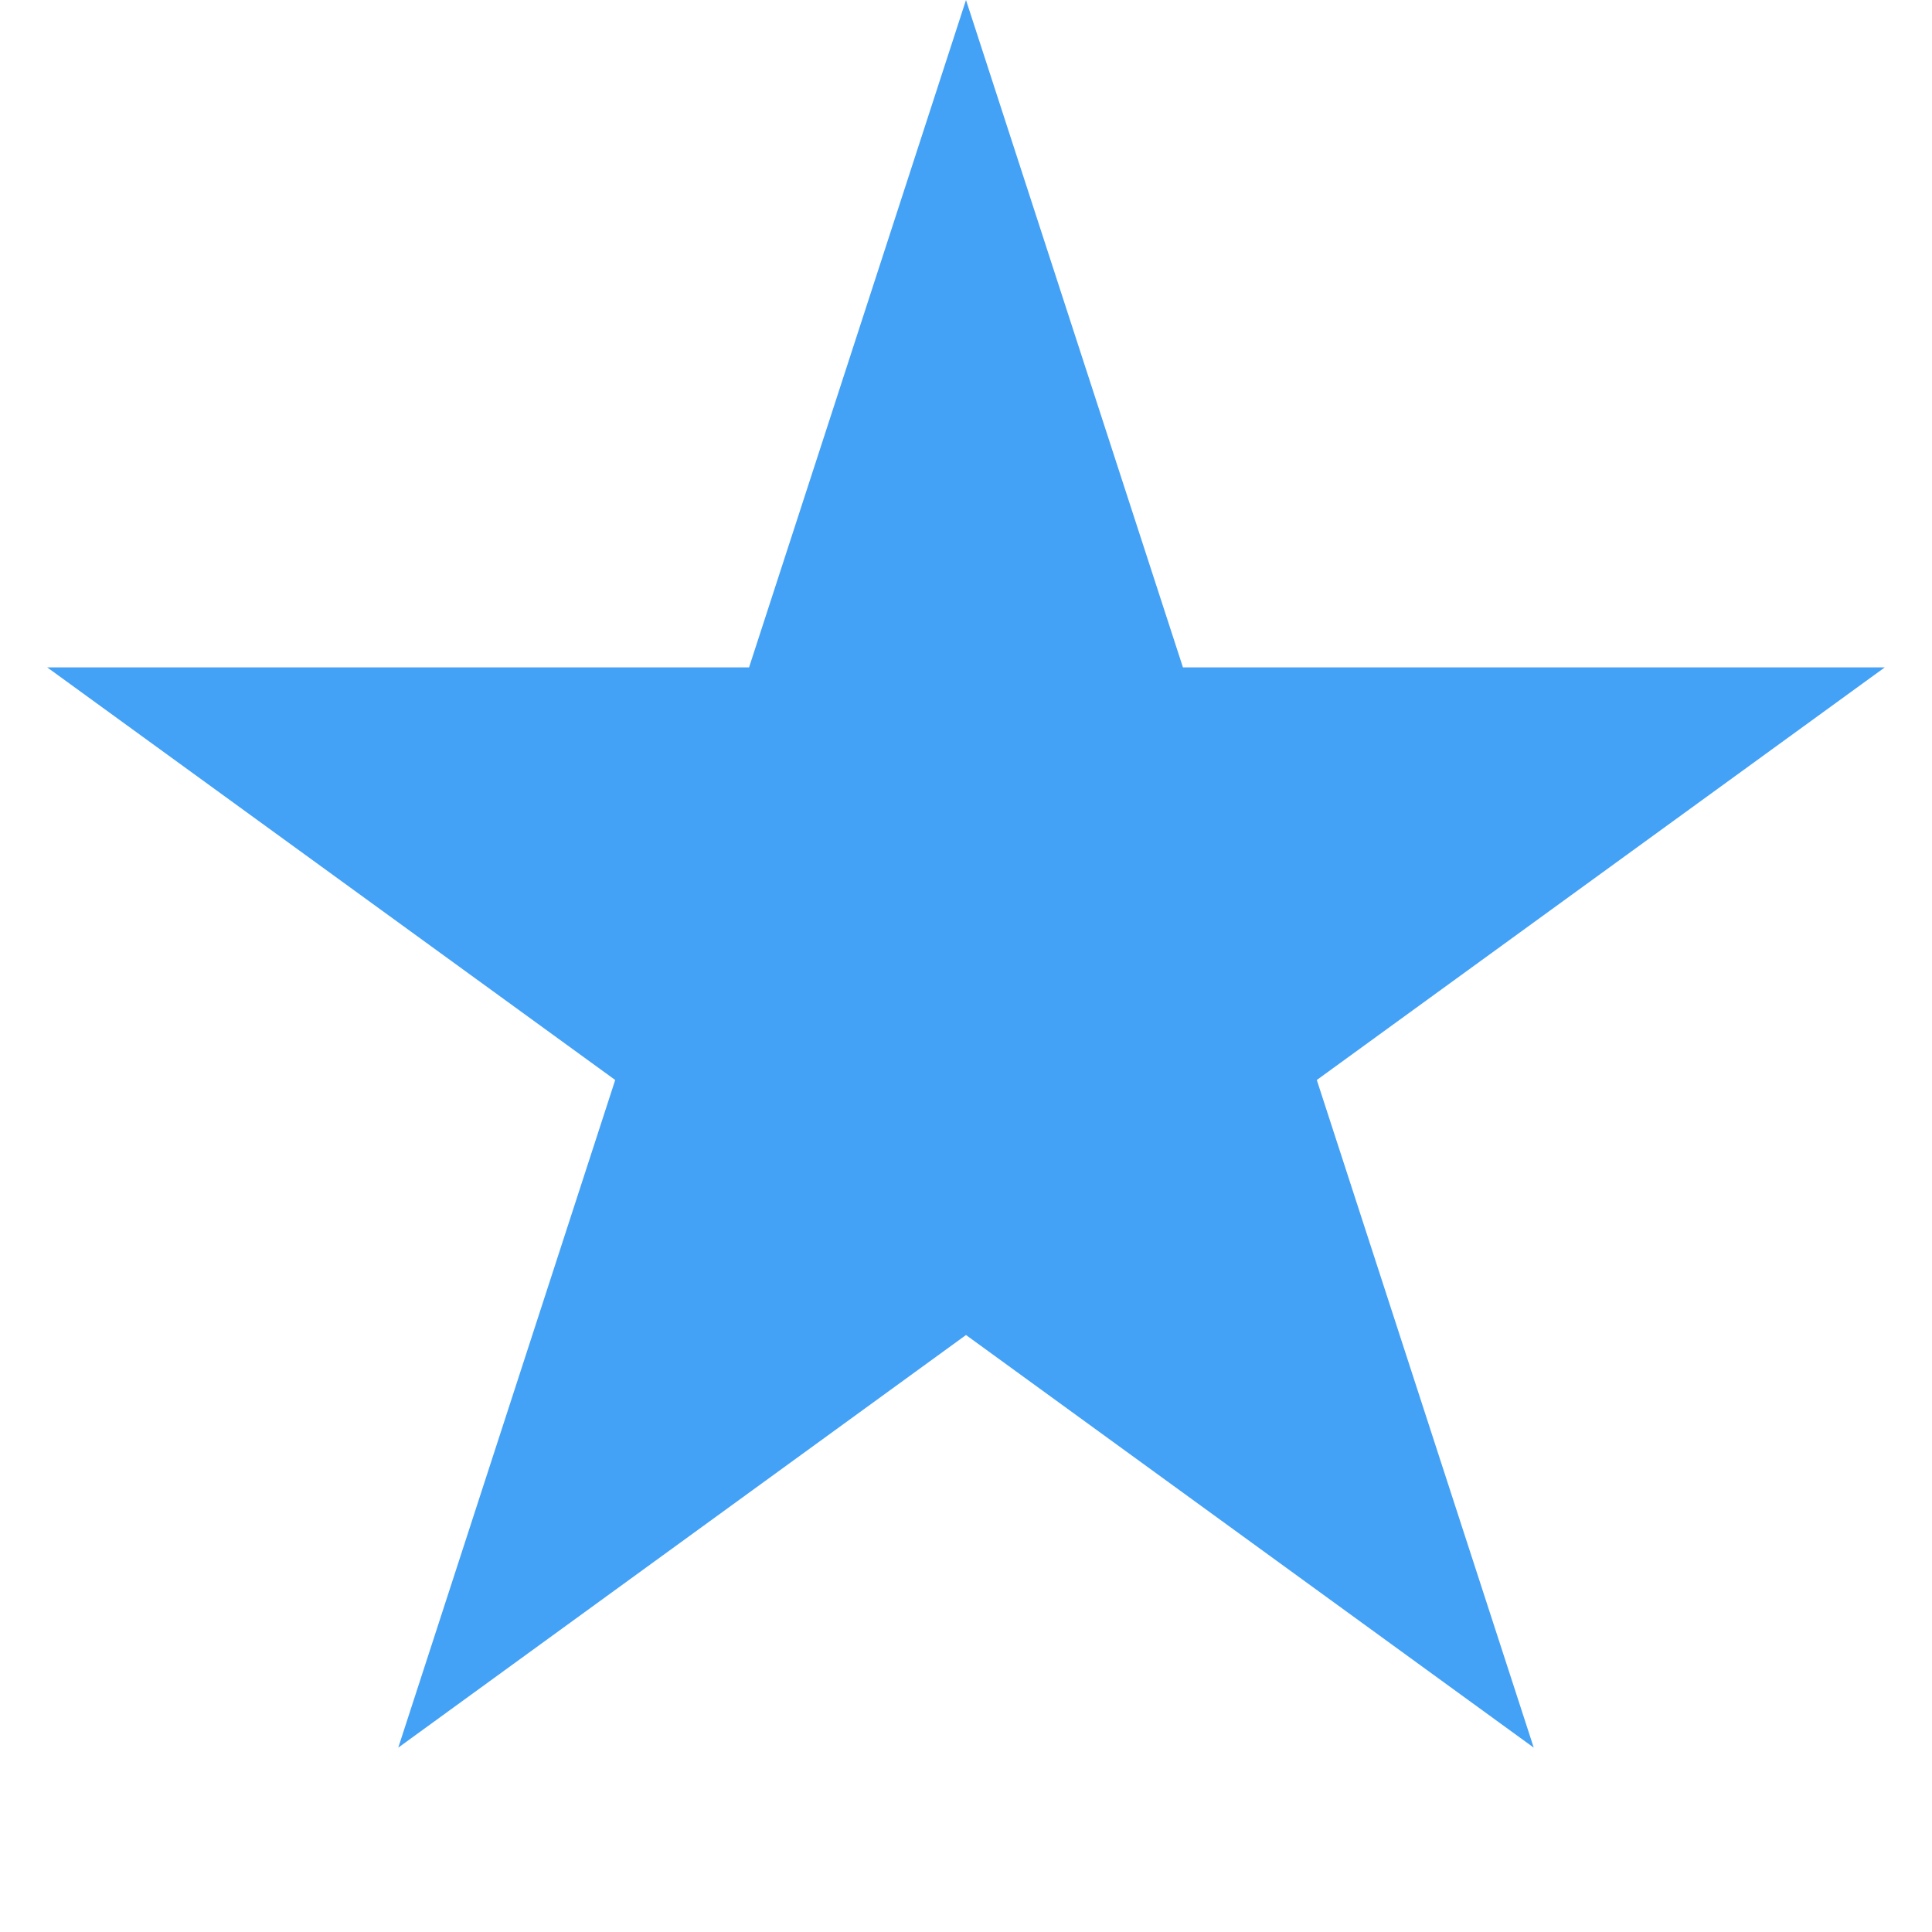
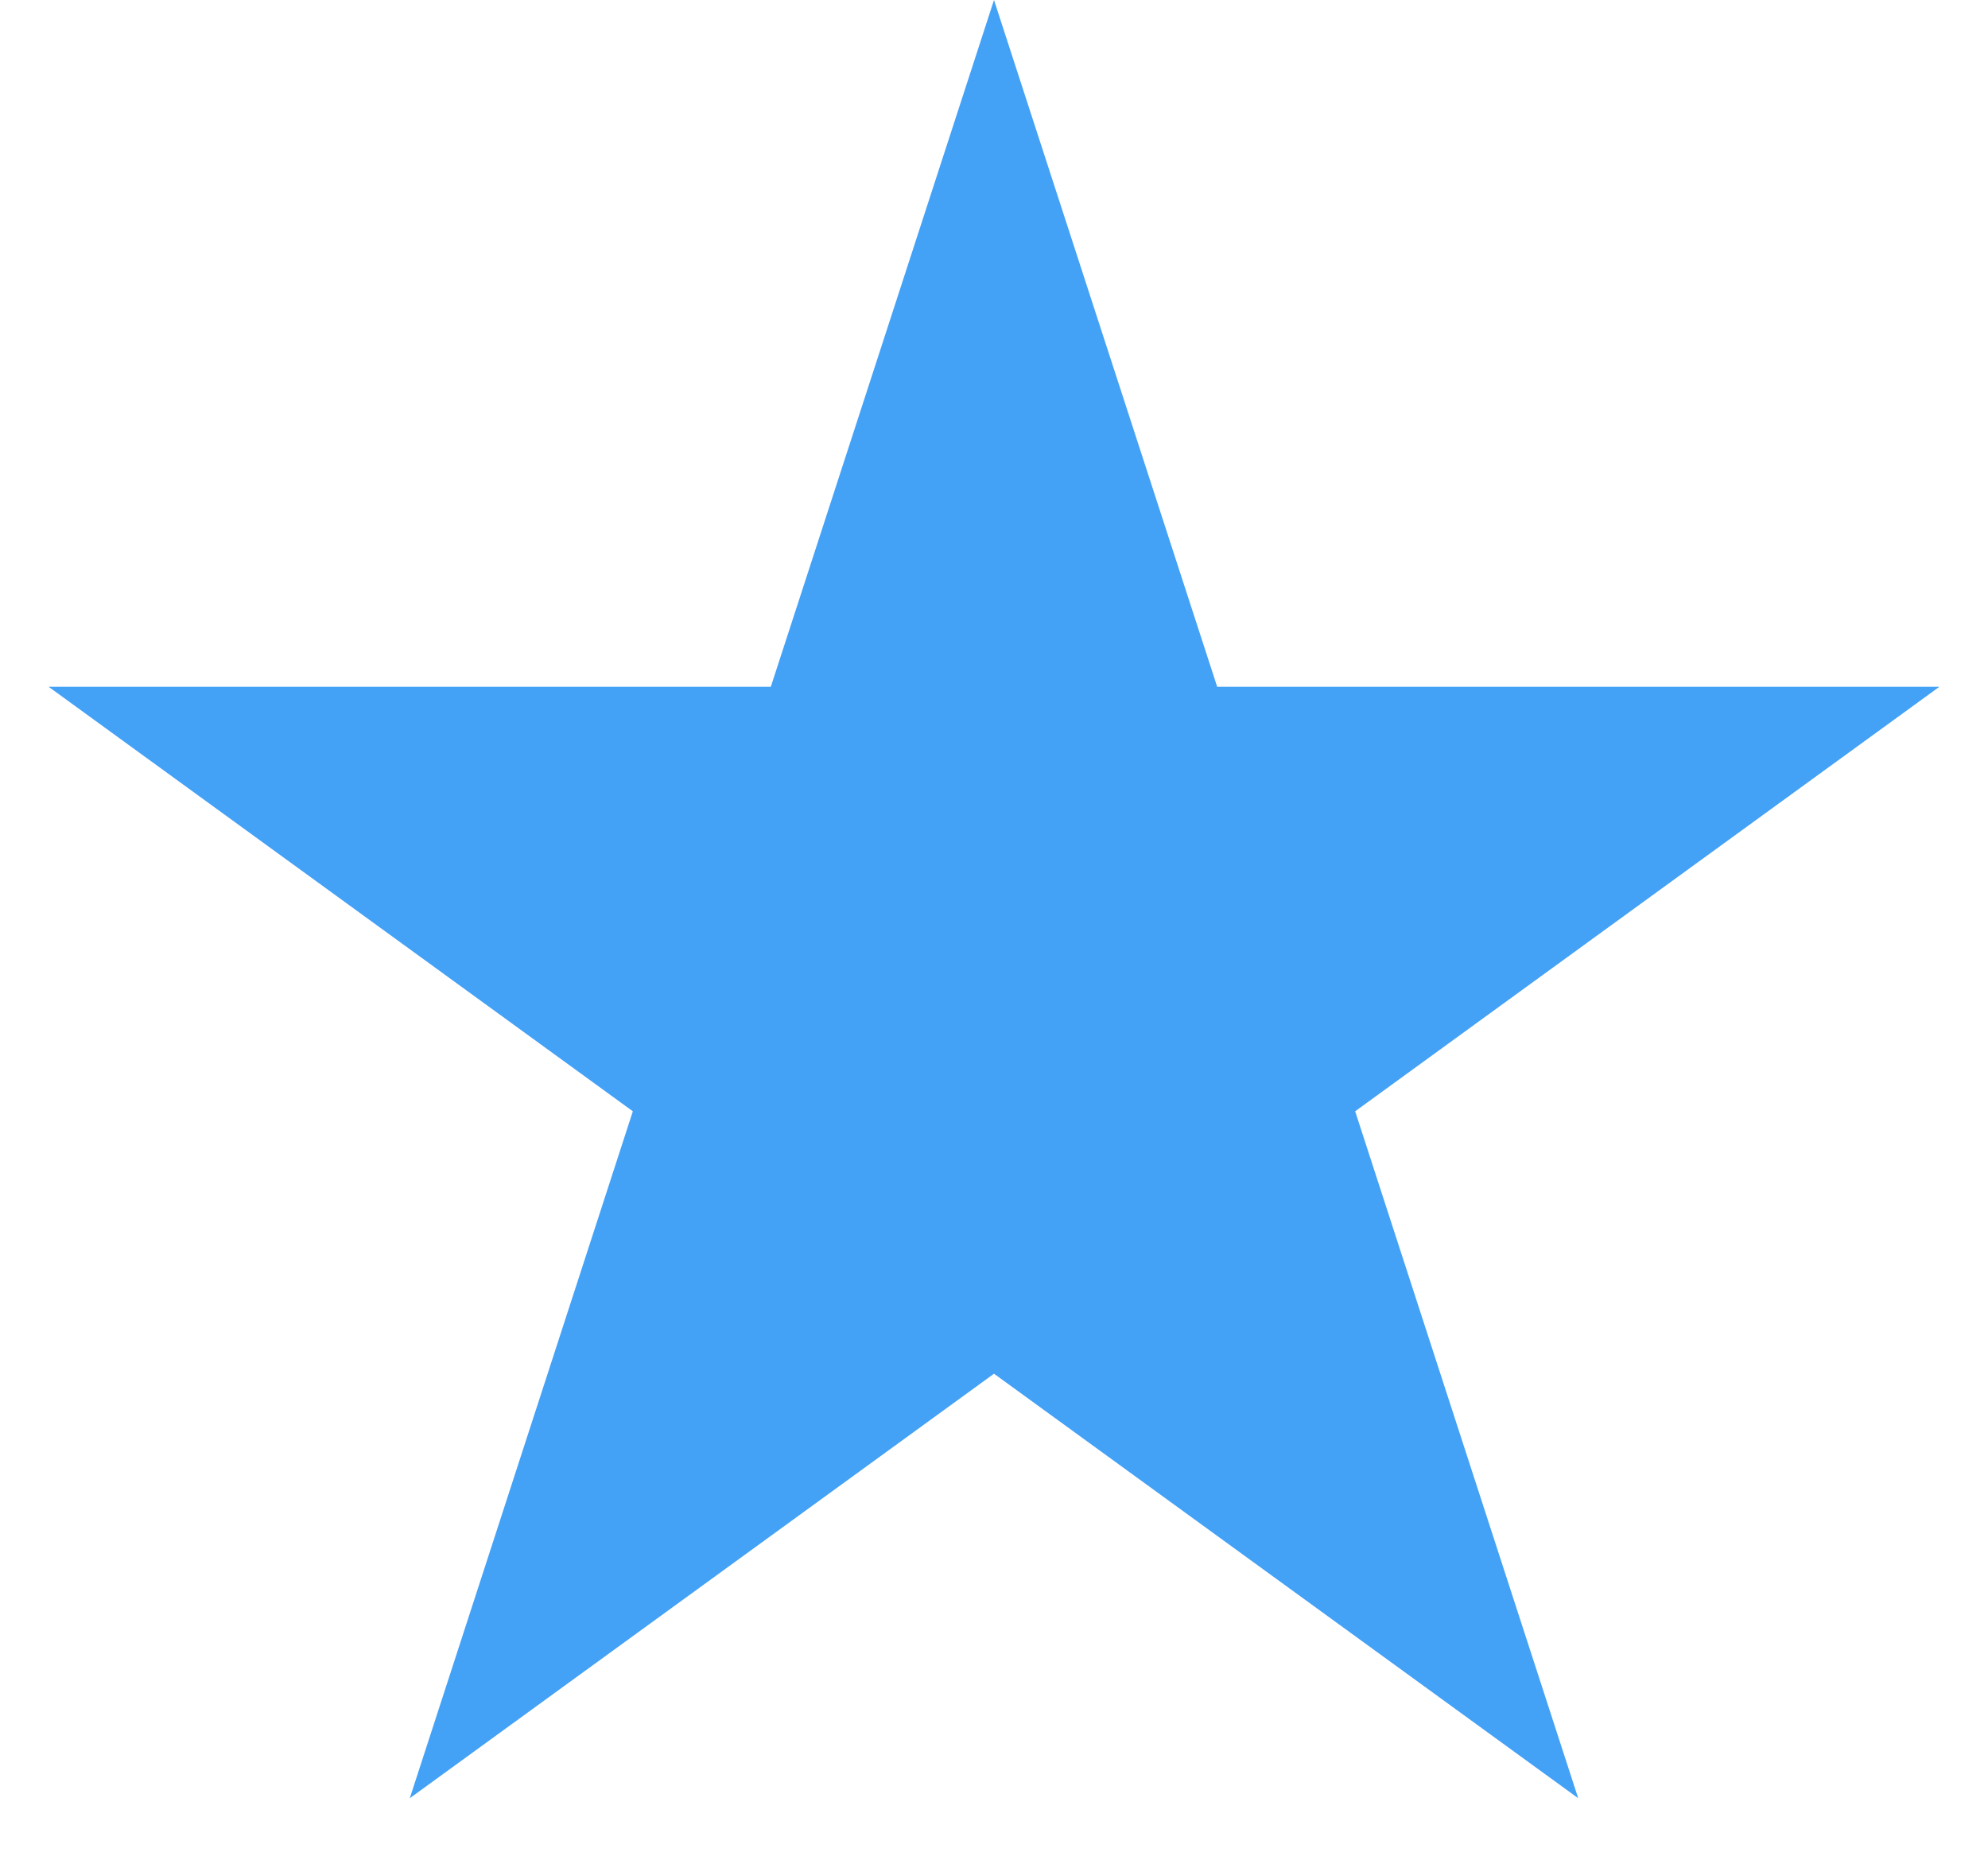
- <svg xmlns="http://www.w3.org/2000/svg" width="7" height="7" viewBox="0 0 7 7" fill="none">
-   <path d="M3.5 0L4.286 2.418H6.829L4.771 3.913L5.557 6.332L3.5 4.837L1.443 6.332L2.229 3.913L0.171 2.418H2.714L3.5 0Z" fill="#43A1F6" />
+ <svg xmlns="http://www.w3.org/2000/svg" width="15" height="14" viewBox="0 0 15 14" fill="none">
+   <path d="M7.5 0L9.184 5.182H14.633L10.225 8.385L11.908 13.568L7.5 10.365L3.092 13.568L4.775 8.385L0.367 5.182H5.816L7.5 0Z" fill="#43A1F6" />
</svg>
